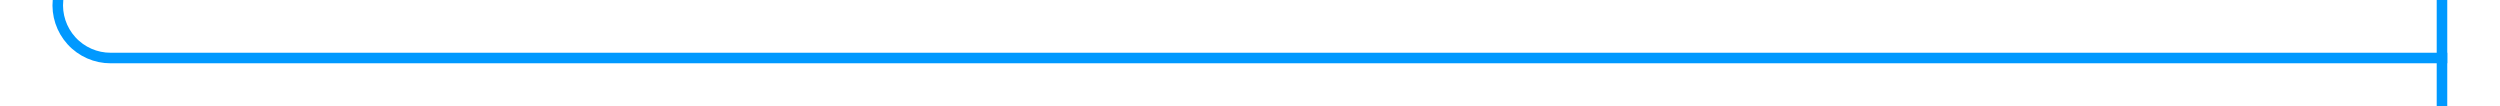
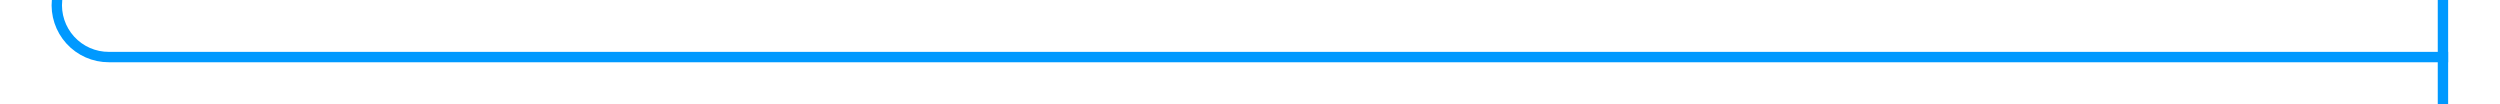
- <svg xmlns="http://www.w3.org/2000/svg" version="1.1" width="237px" height="10px" preserveAspectRatio="xMinYMid meet" viewBox="261 4535  237 8">
-   <path d="M 266.5 1161  L 266.5 4534  A 5 5 0 0 0 271.5 4539.5 L 493 4539.5  " stroke-width="1" stroke="#0099ff" fill="none" />
-   <path d="M 266.5 1160  A 3 3 0 0 0 263.5 1163 A 3 3 0 0 0 266.5 1166 A 3 3 0 0 0 269.5 1163 A 3 3 0 0 0 266.5 1160 Z M 492 4534  L 492 4545  L 493 4545  L 493 4534  L 492 4534  Z " fill-rule="nonzero" fill="#0099ff" stroke="none" />
+ <svg xmlns="http://www.w3.org/2000/svg" version="1.1" width="241px" height="10px" preserveAspectRatio="xMinYMid meet" viewBox="261 2337  241 8">
+   <path d="M 266.5 630  L 266.5 2336  A 5 5 0 0 0 271.5 2341.5 L 497 2341.5  " stroke-width="1" stroke="#0099ff" fill="none" />
+   <path d="M 266.5 629  A 3 3 0 0 0 263.5 632 A 3 3 0 0 0 266.5 635 A 3 3 0 0 0 269.5 632 A 3 3 0 0 0 266.5 629 Z M 496 2336  L 496 2347  L 497 2347  L 497 2336  L 496 2336  Z " fill-rule="nonzero" fill="#0099ff" stroke="none" />
</svg>
